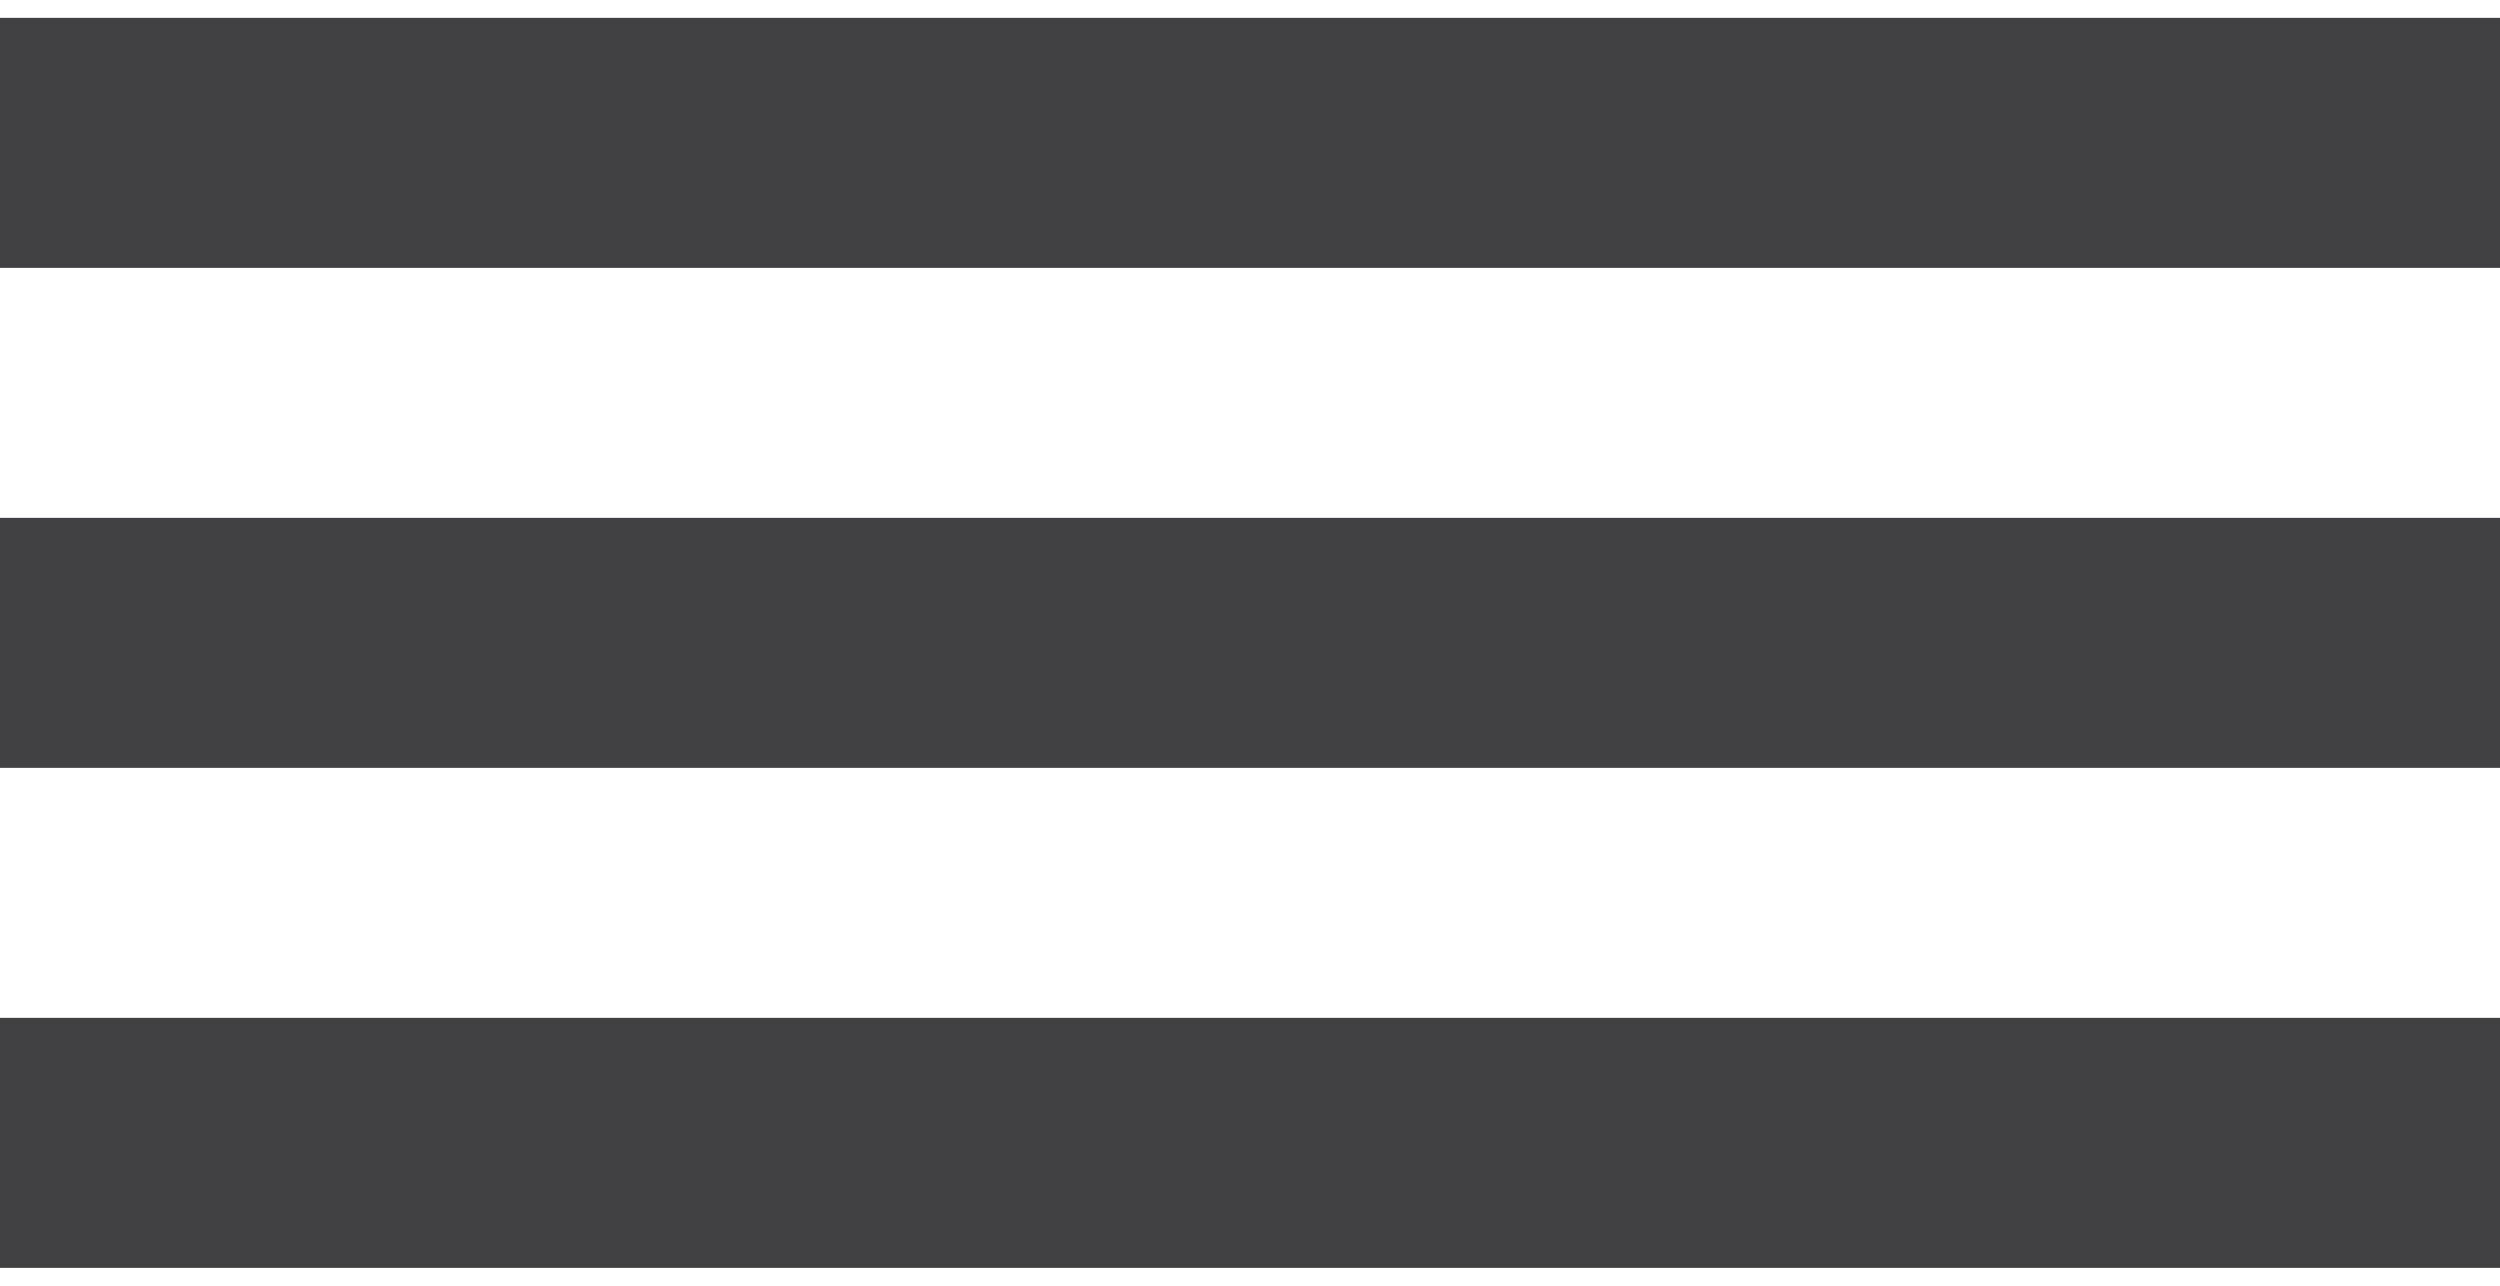
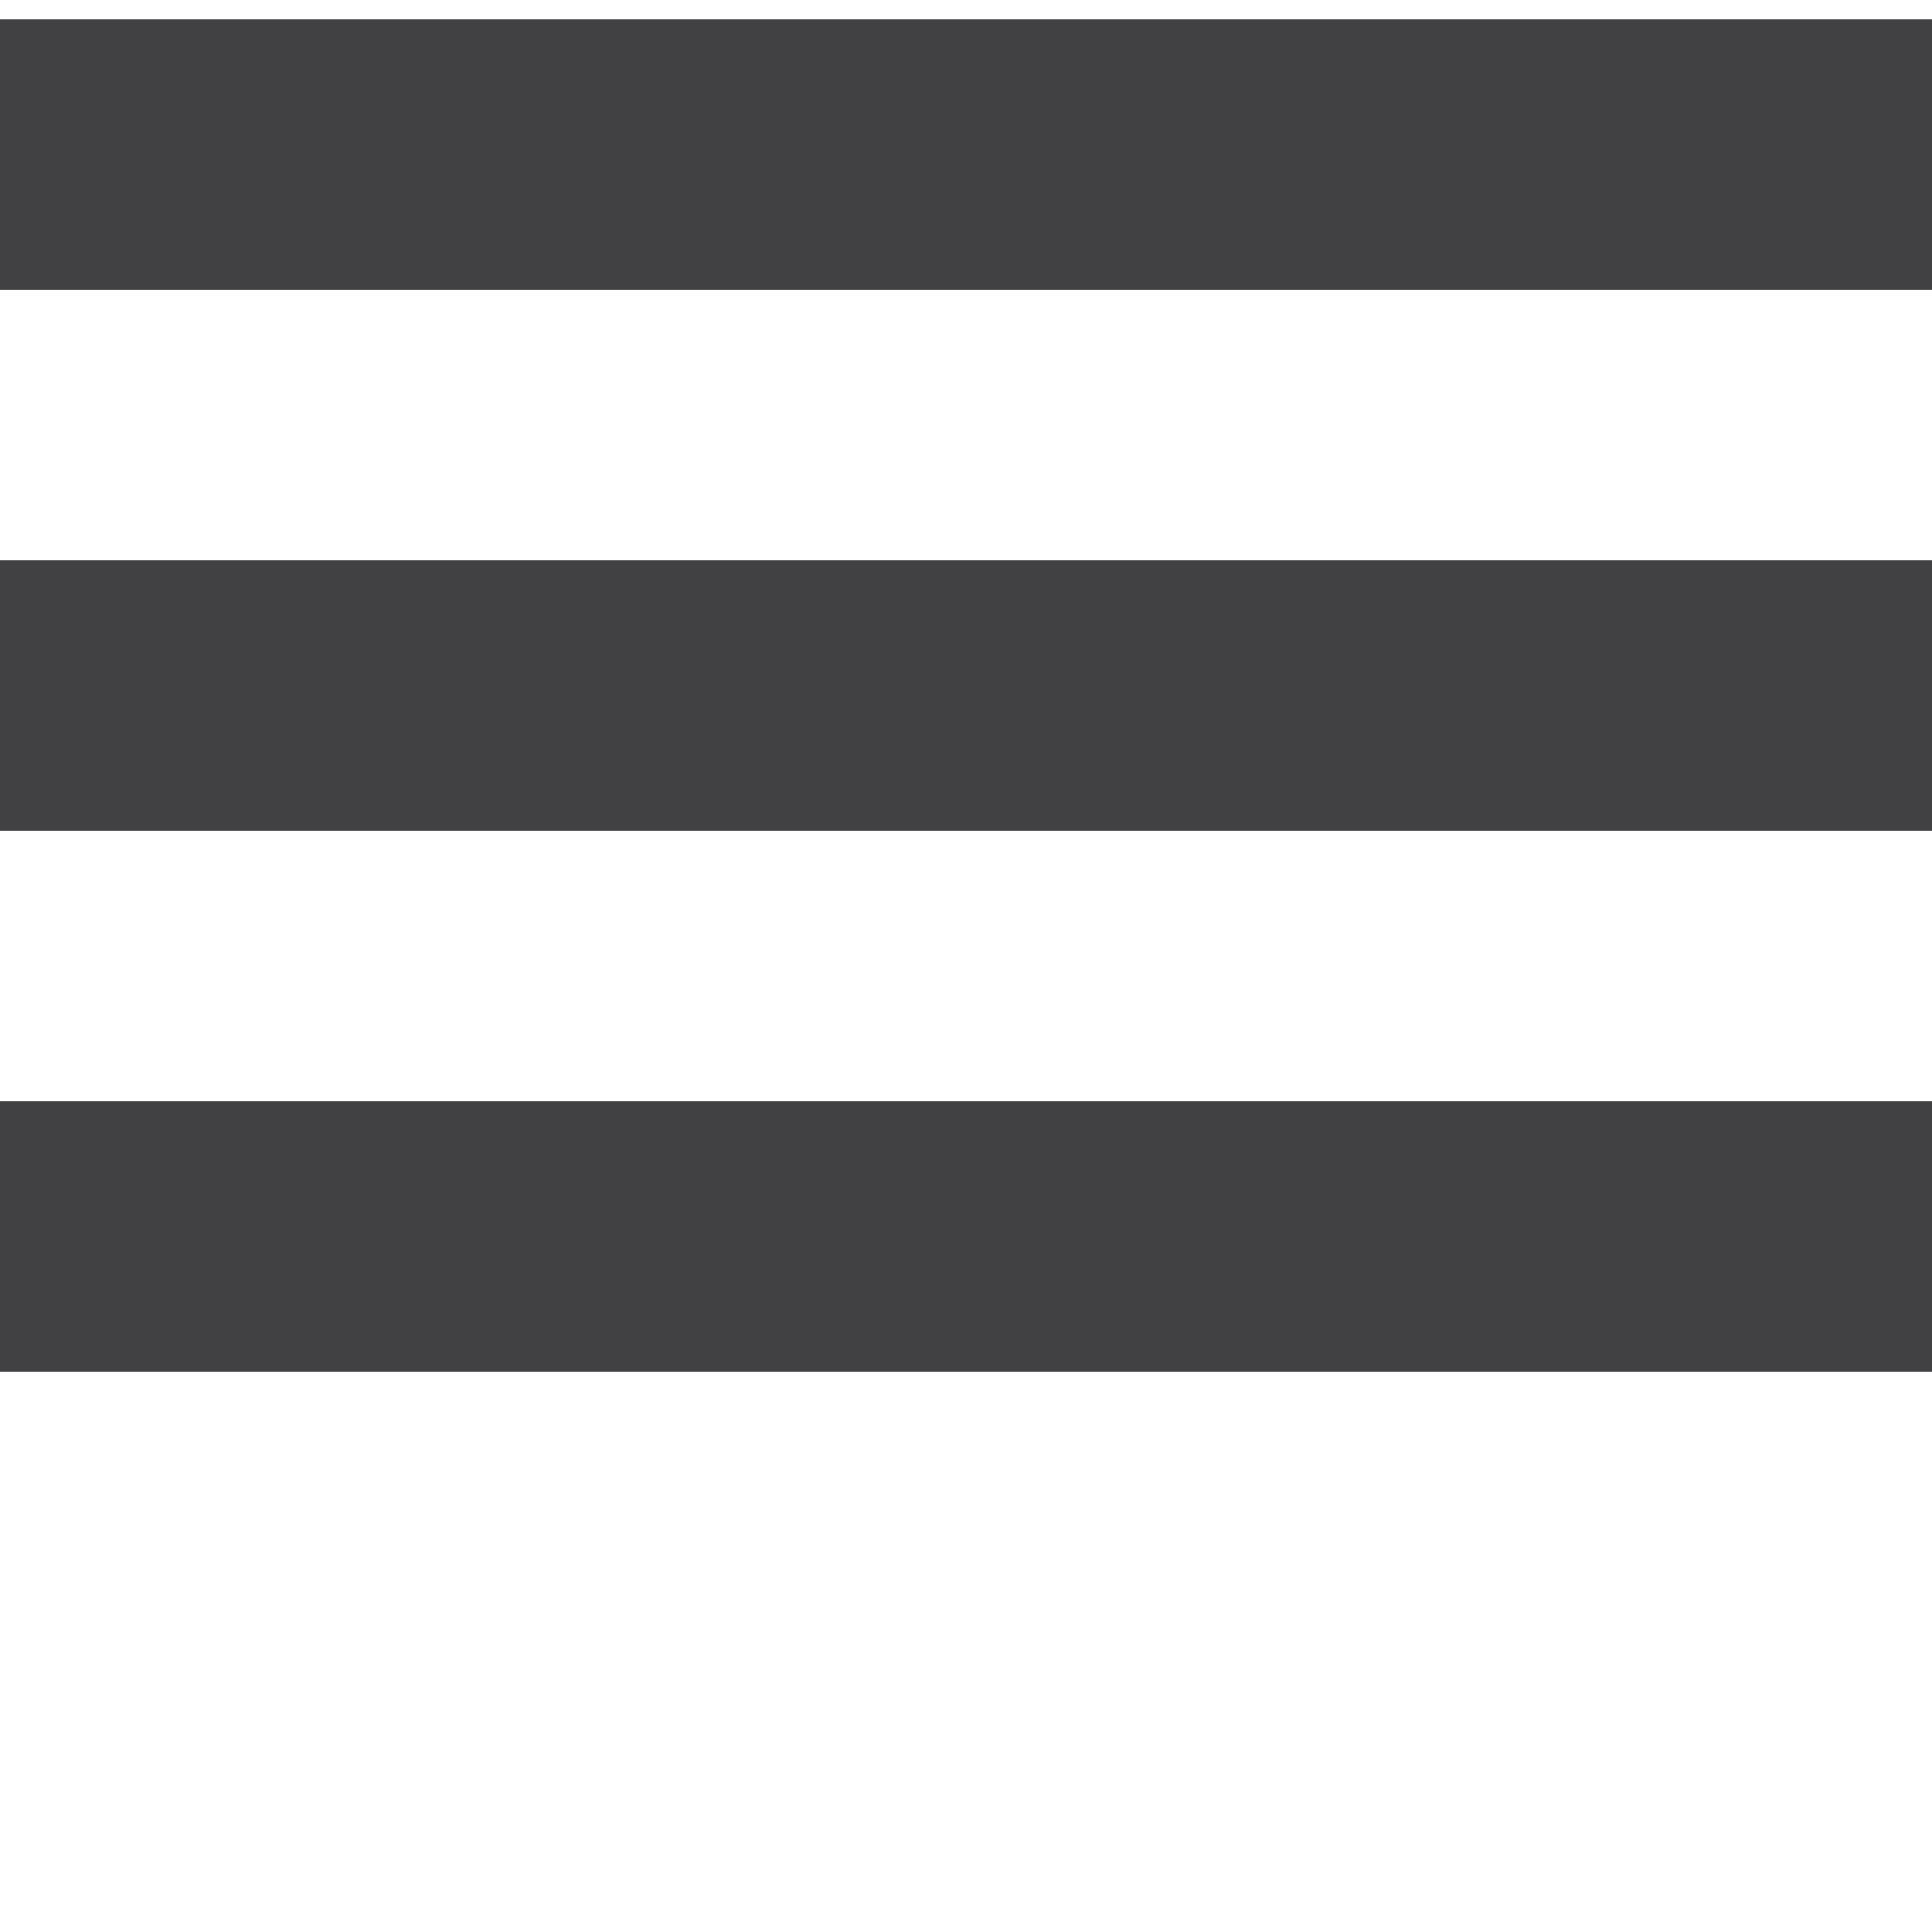
- <svg xmlns="http://www.w3.org/2000/svg" width="35" height="18" viewBox="0 0 35 18" fill="none">
-   <rect y="0.25" width="35" height="3.5" fill="#414042" />
-   <rect y="7.25" width="35" height="3.5" fill="#414042" />
-   <rect y="14.25" width="35" height="3.5" fill="#414042" />
+ <svg xmlns="http://www.w3.org/2000/svg" width="25" height="25" viewBox="0 0 25 25" fill="none">
+   <rect y="0.25" width="25" height="3.5" fill="#414042" />
+   <rect y="7.25" width="25" height="3.5" fill="#414042" />
+   <rect y="14.25" width="25" height="3.5" fill="#414042" />
</svg>
